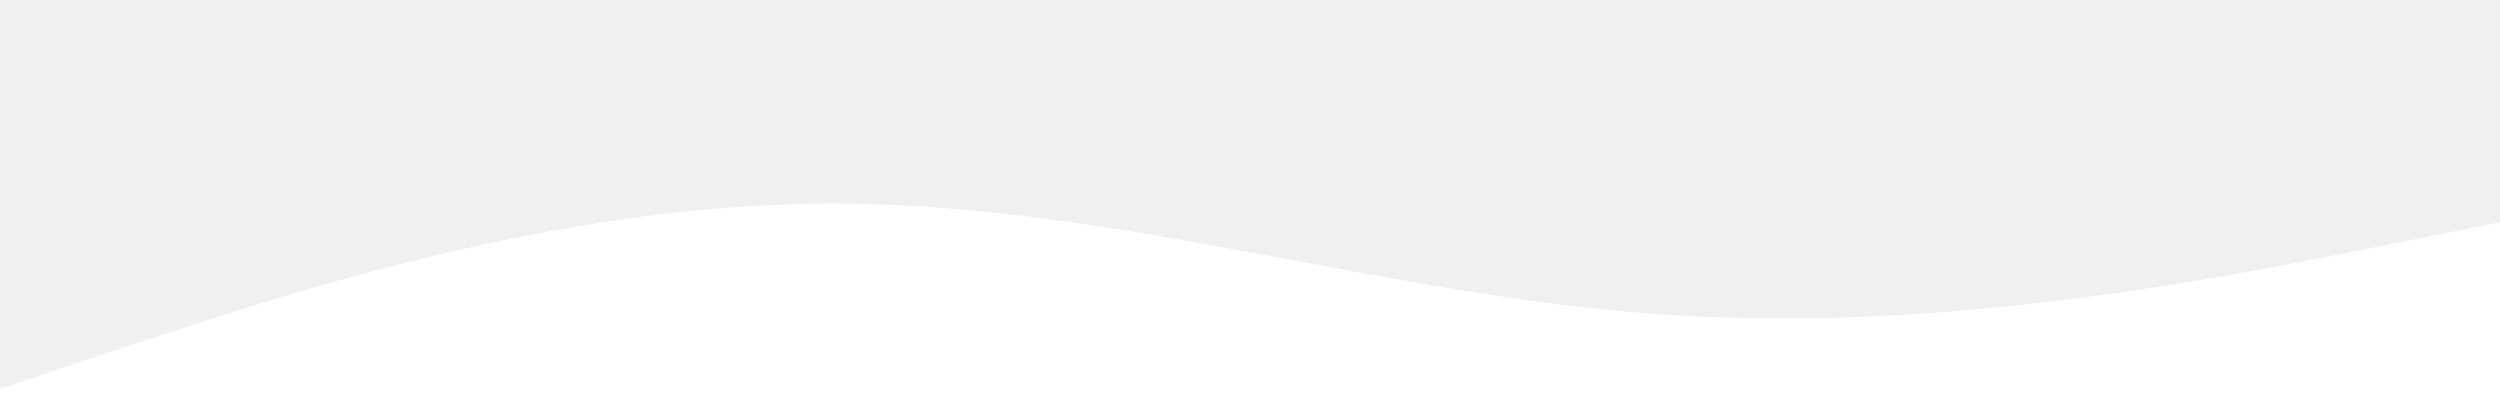
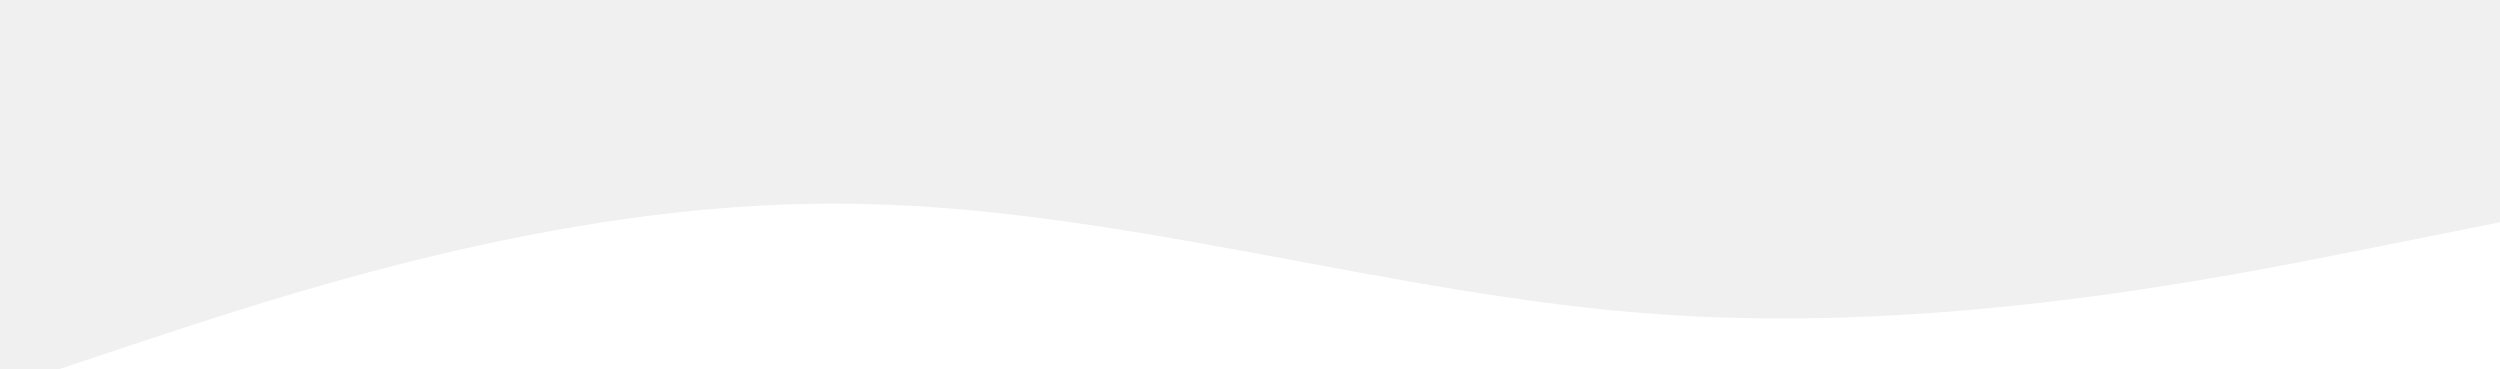
- <svg xmlns="http://www.w3.org/2000/svg" viewBox="0 0 1440 230">
+ <svg xmlns="http://www.w3.org/2000/svg" viewBox="0 0 1440 212">
  <path fill="#ffffff" fill-opacity="1" d="M0,224L80,197.3C160,171,320,117,480,117.3C640,117,800,171,960,181.3C1120,192,1280,160,1360,144L1440,128L1440,320L1360,320C1280,320,1120,320,960,320C800,320,640,320,480,320C320,320,160,320,80,320L0,320Z" />
</svg>
